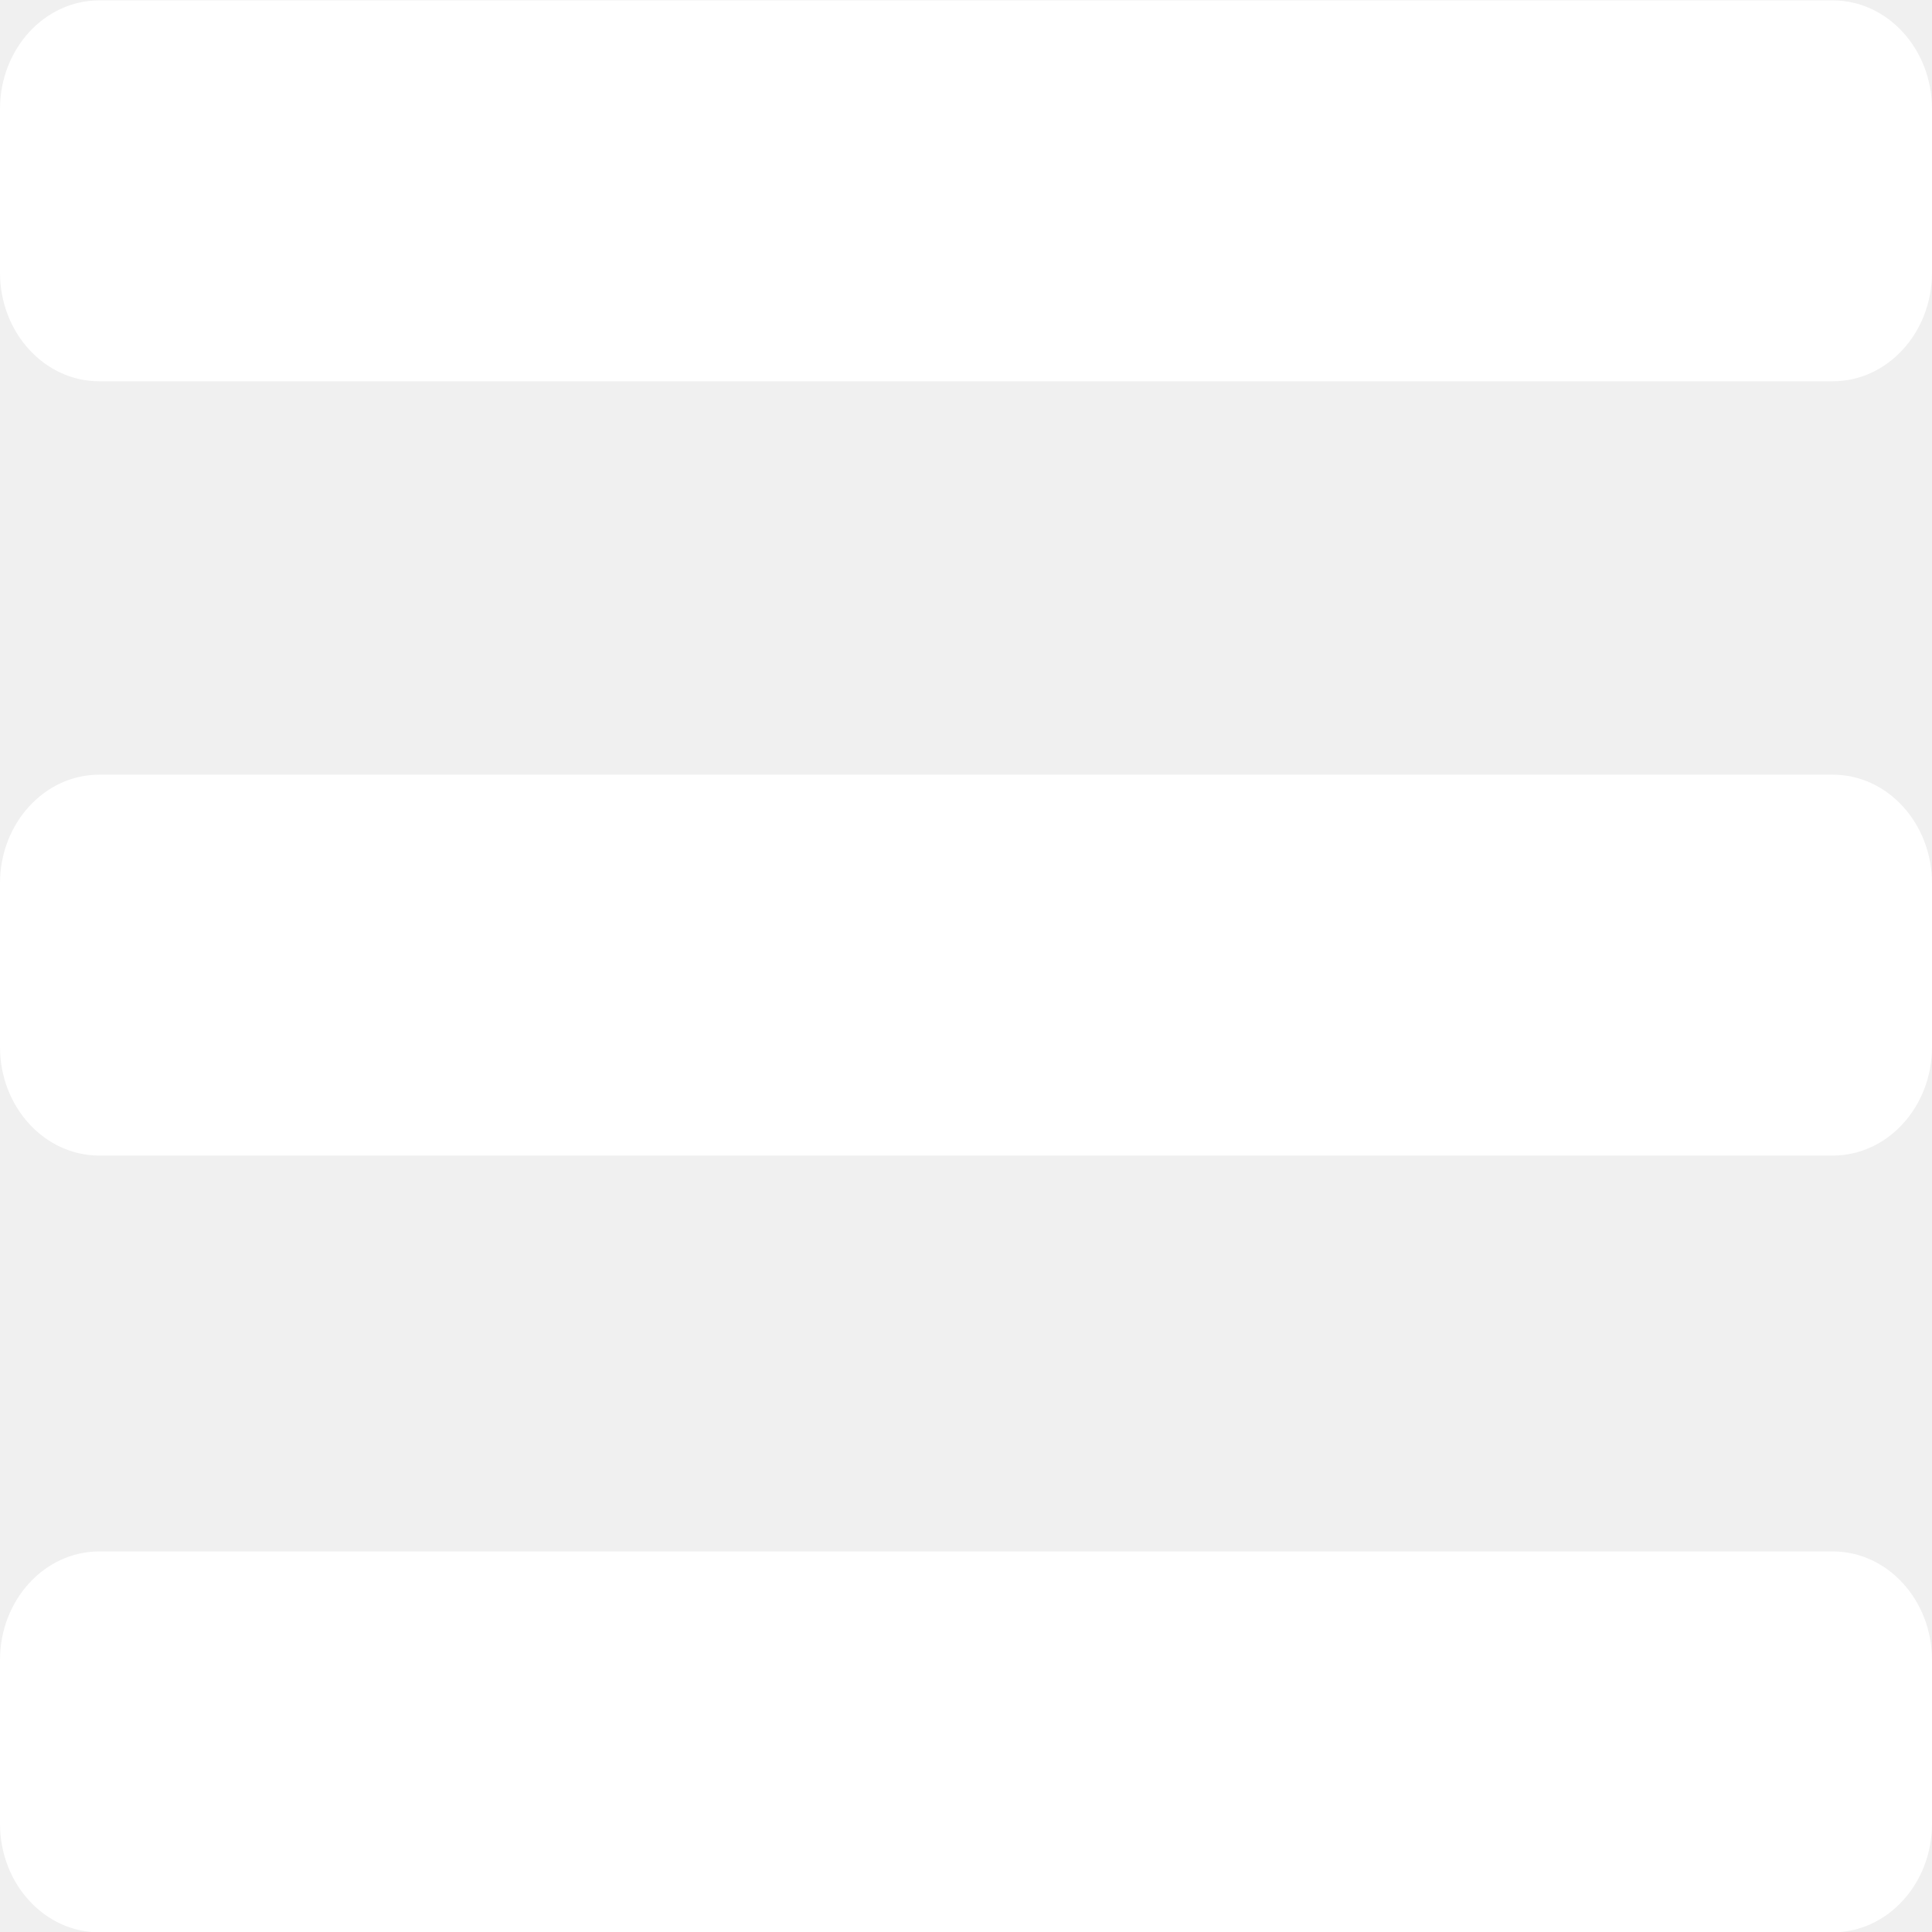
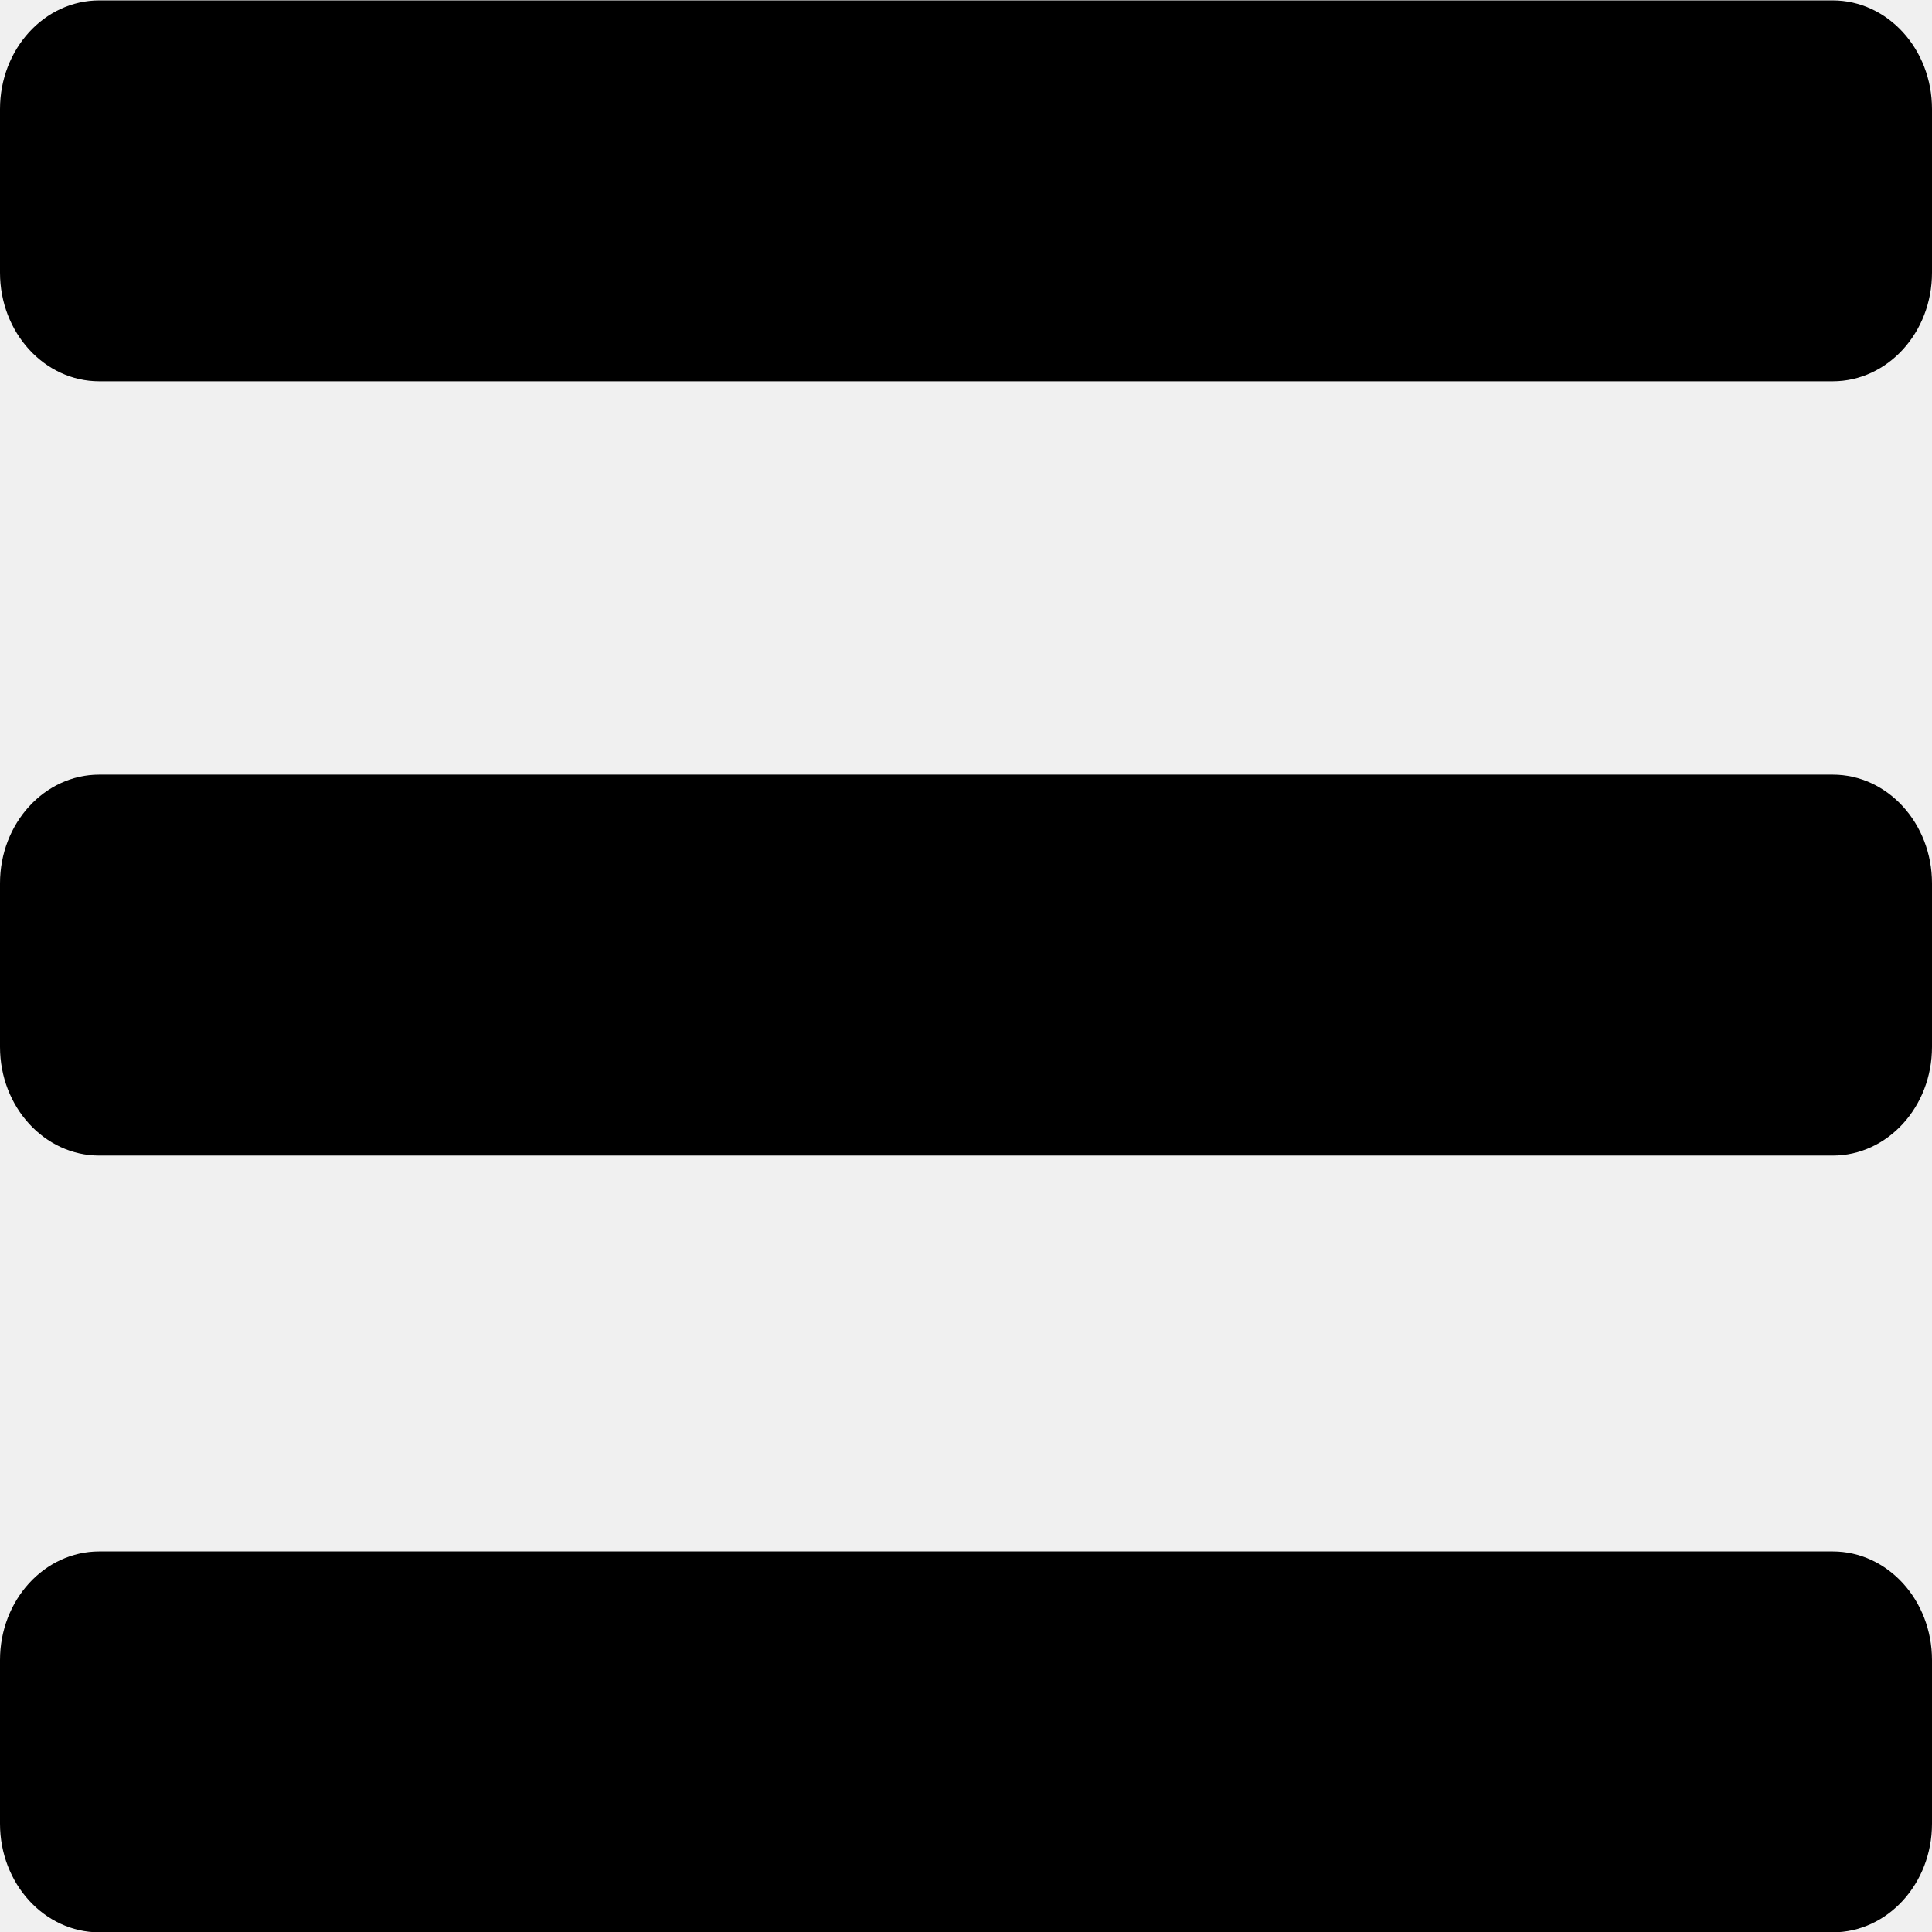
<svg xmlns="http://www.w3.org/2000/svg" width="32" height="32" version="1.1" viewBox="0 0 8.467 8.467">
  <g transform="translate(15.497 -160.79)">
    <g transform="matrix(1 0 0 1.0946 0 -15.614)" style="">
-       <rect x="-15.497" y="161.16" width="8.467" height="1.525" ry=".435" style="fill:#fff" />
-       <rect x="-15.497" y="167.37" width="8.467" height="1.525" ry=".435" style="fill:#fff" />
-       <rect x="-15.497" y="164.26" width="8.467" height="1.525" ry=".435" style="fill:#fff" />
+       <rect x="-15.497" y="161.16" width="8.467" height="1.525" ry=".435" />
+       <rect x="-15.497" y="167.37" width="8.467" height="1.525" ry=".435" />
+       <rect x="-15.497" y="164.26" width="8.467" height="1.525" ry=".435" />
    </g>
  </g>
</svg>
